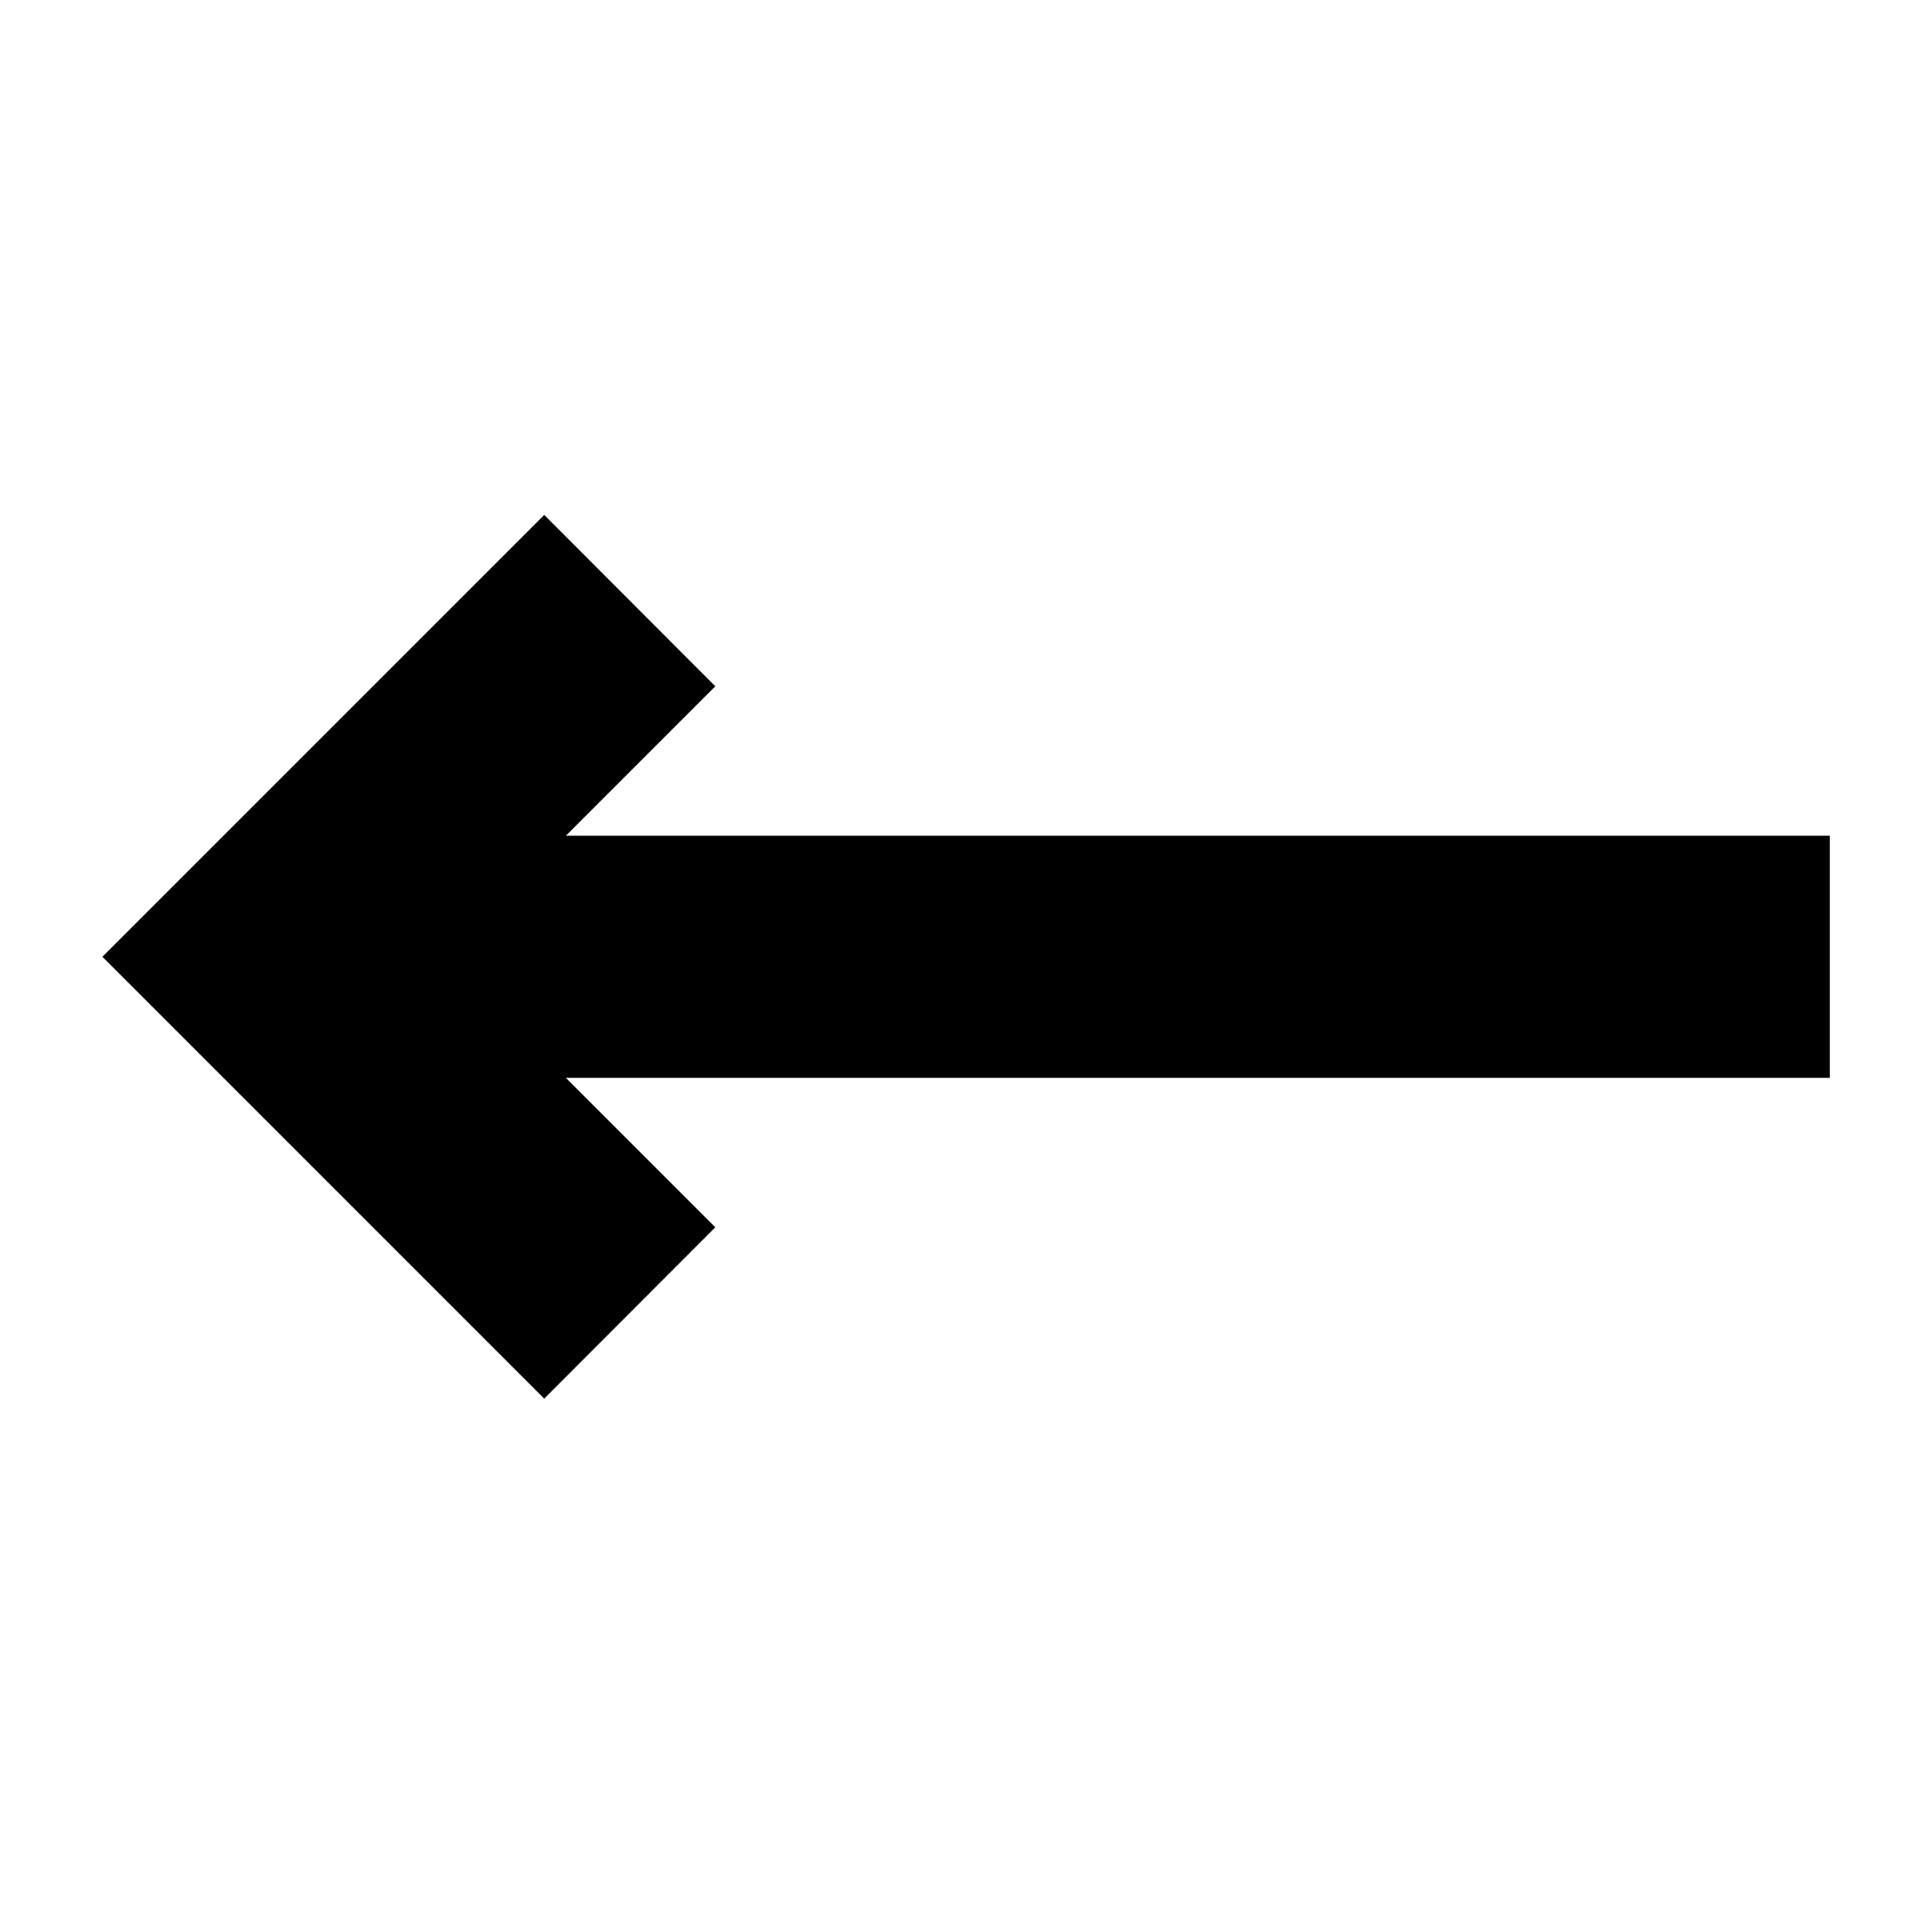
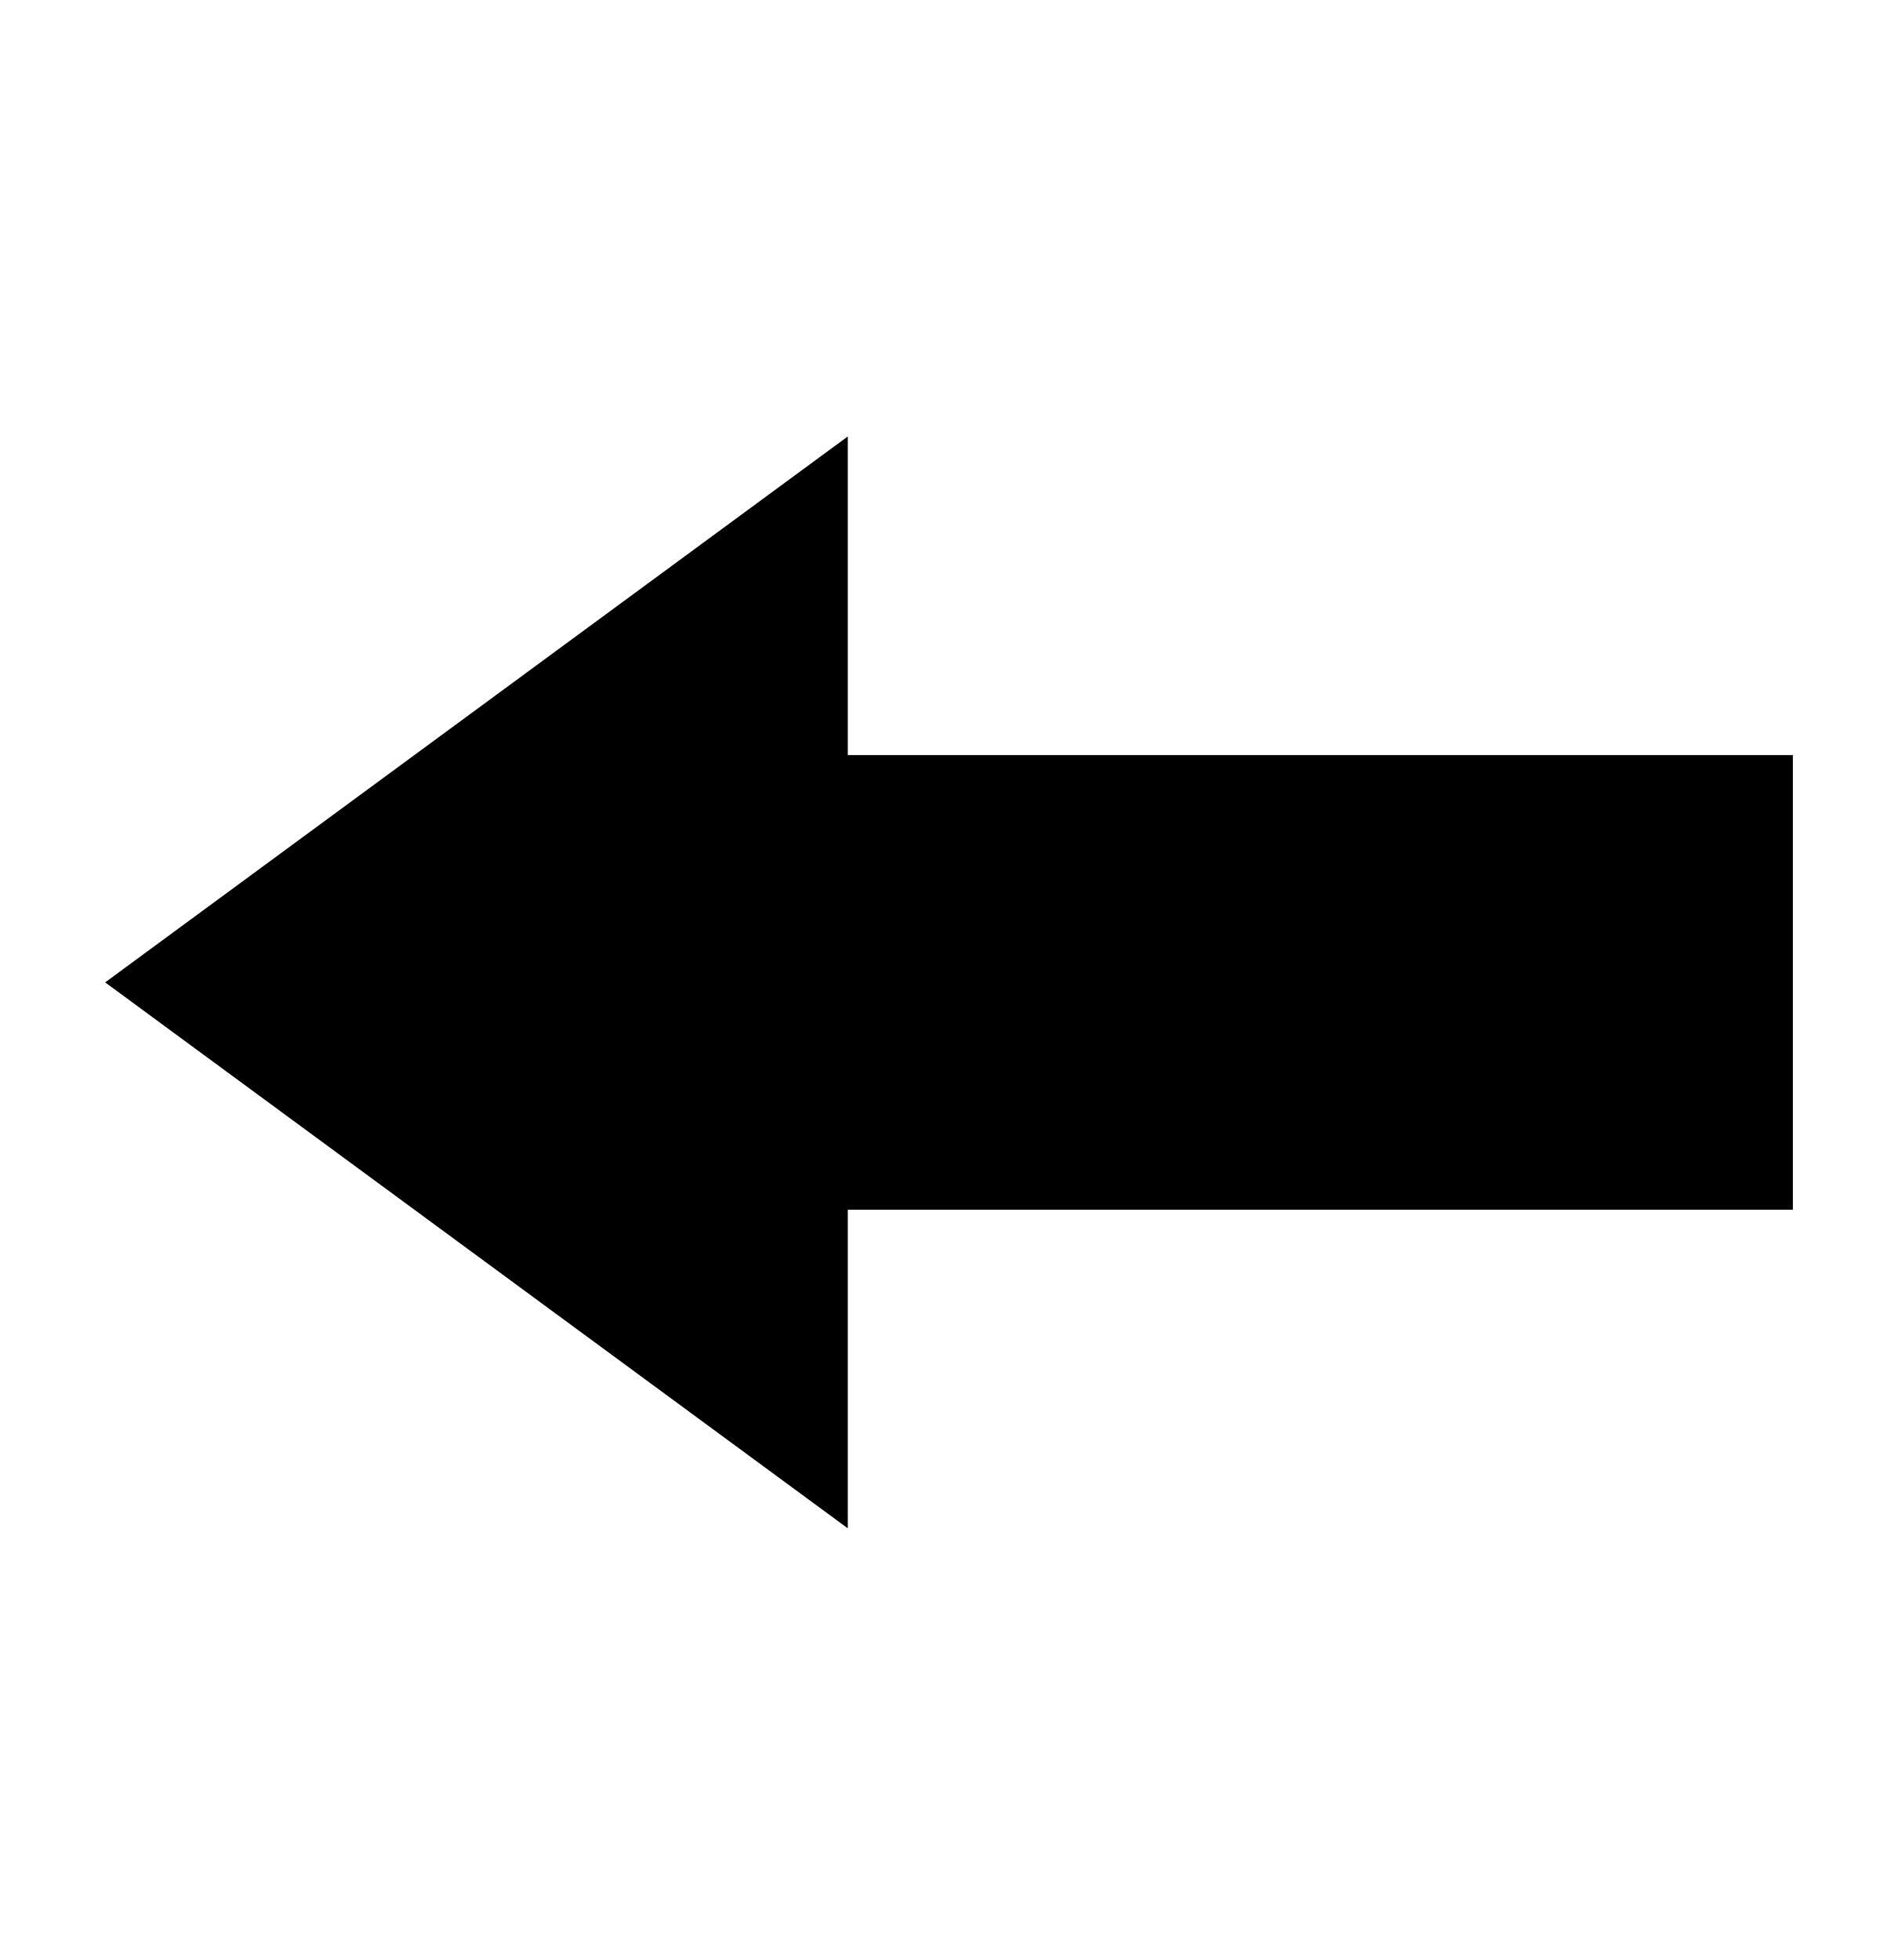
- <svg xmlns="http://www.w3.org/2000/svg" viewBox="0 -760 830 820">
-   <path transform="scale(1,-1)" fill="currentColor" fill-rule="evenodd" d="M233.8 538.8L44 349L233.8 159.2L307.3 232.8L243.1 297L786.1 297L786.1 401L243.1 401L307.3 465.2L233.8 538.8Z" />
+ <svg xmlns="http://www.w3.org/2000/svg" viewBox="0 -760 794 820">
+   <path transform="scale(1,-1)" fill="currentColor" fill-rule="evenodd" d="M354.7 444.1L750.1 444.1L750.1 253.9L354.7 253.9L354.7 120.6L44 349L354.7 577.4L354.7 444.1Z" />
</svg>
